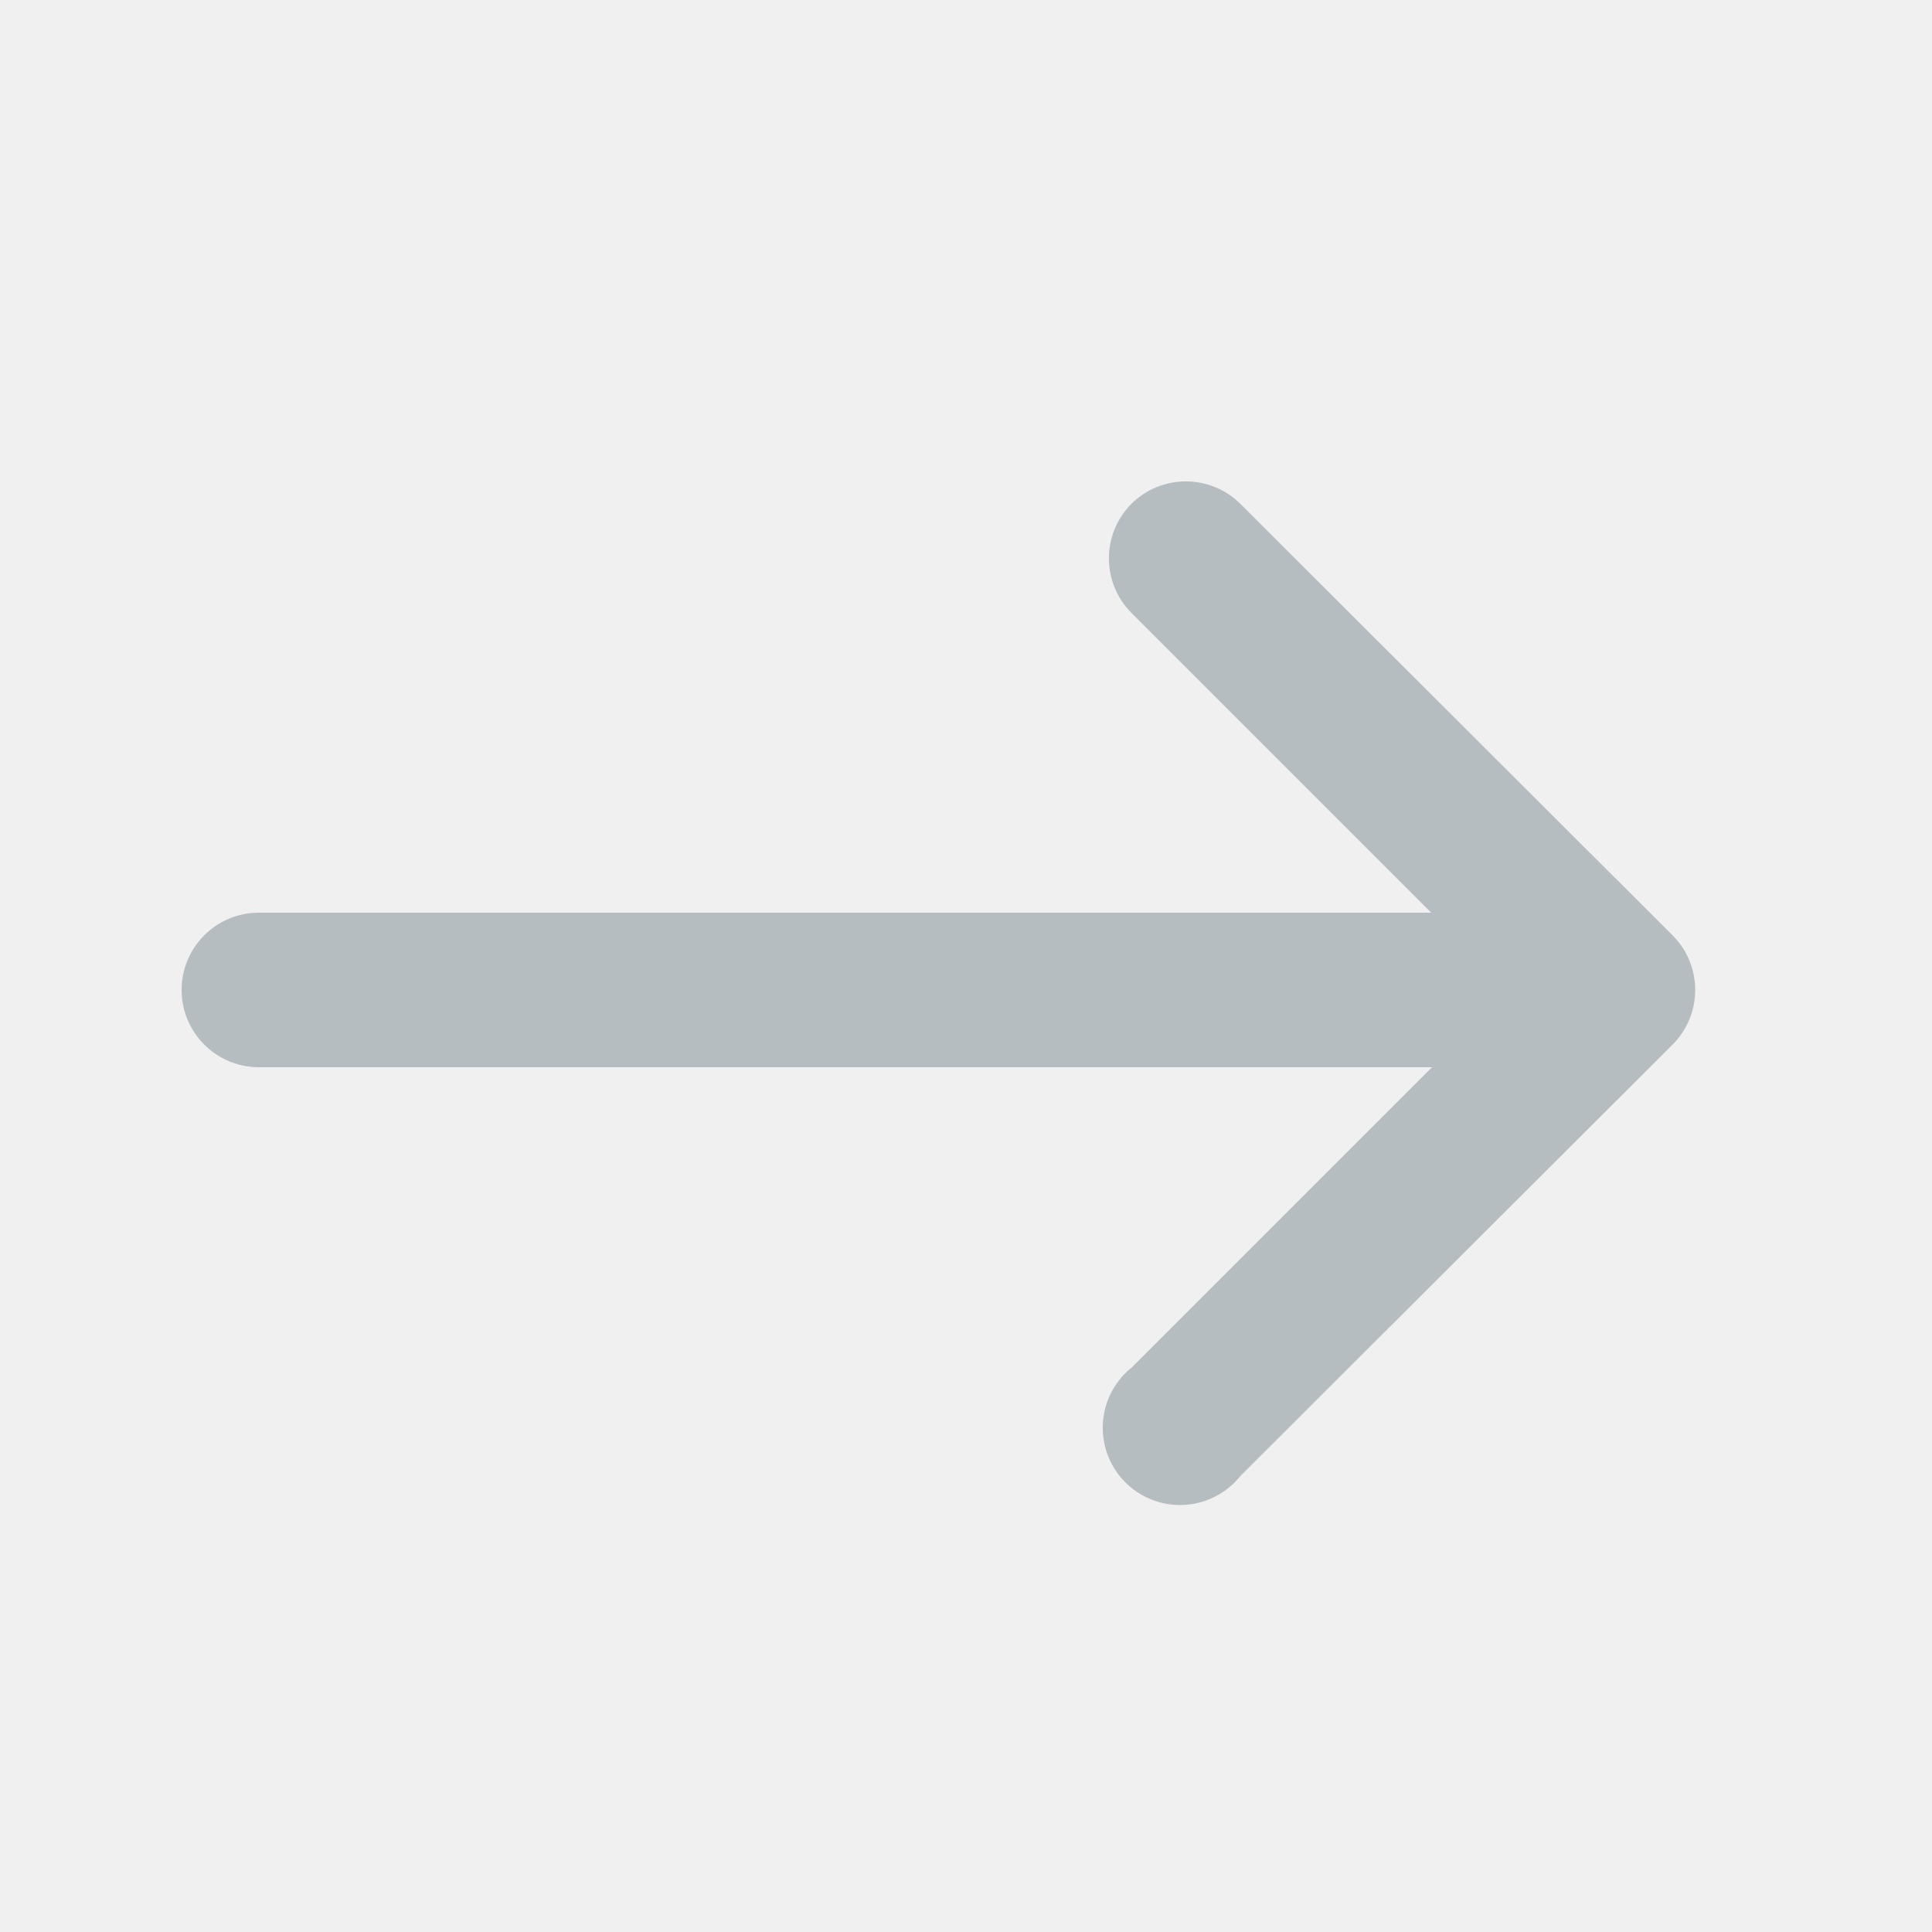
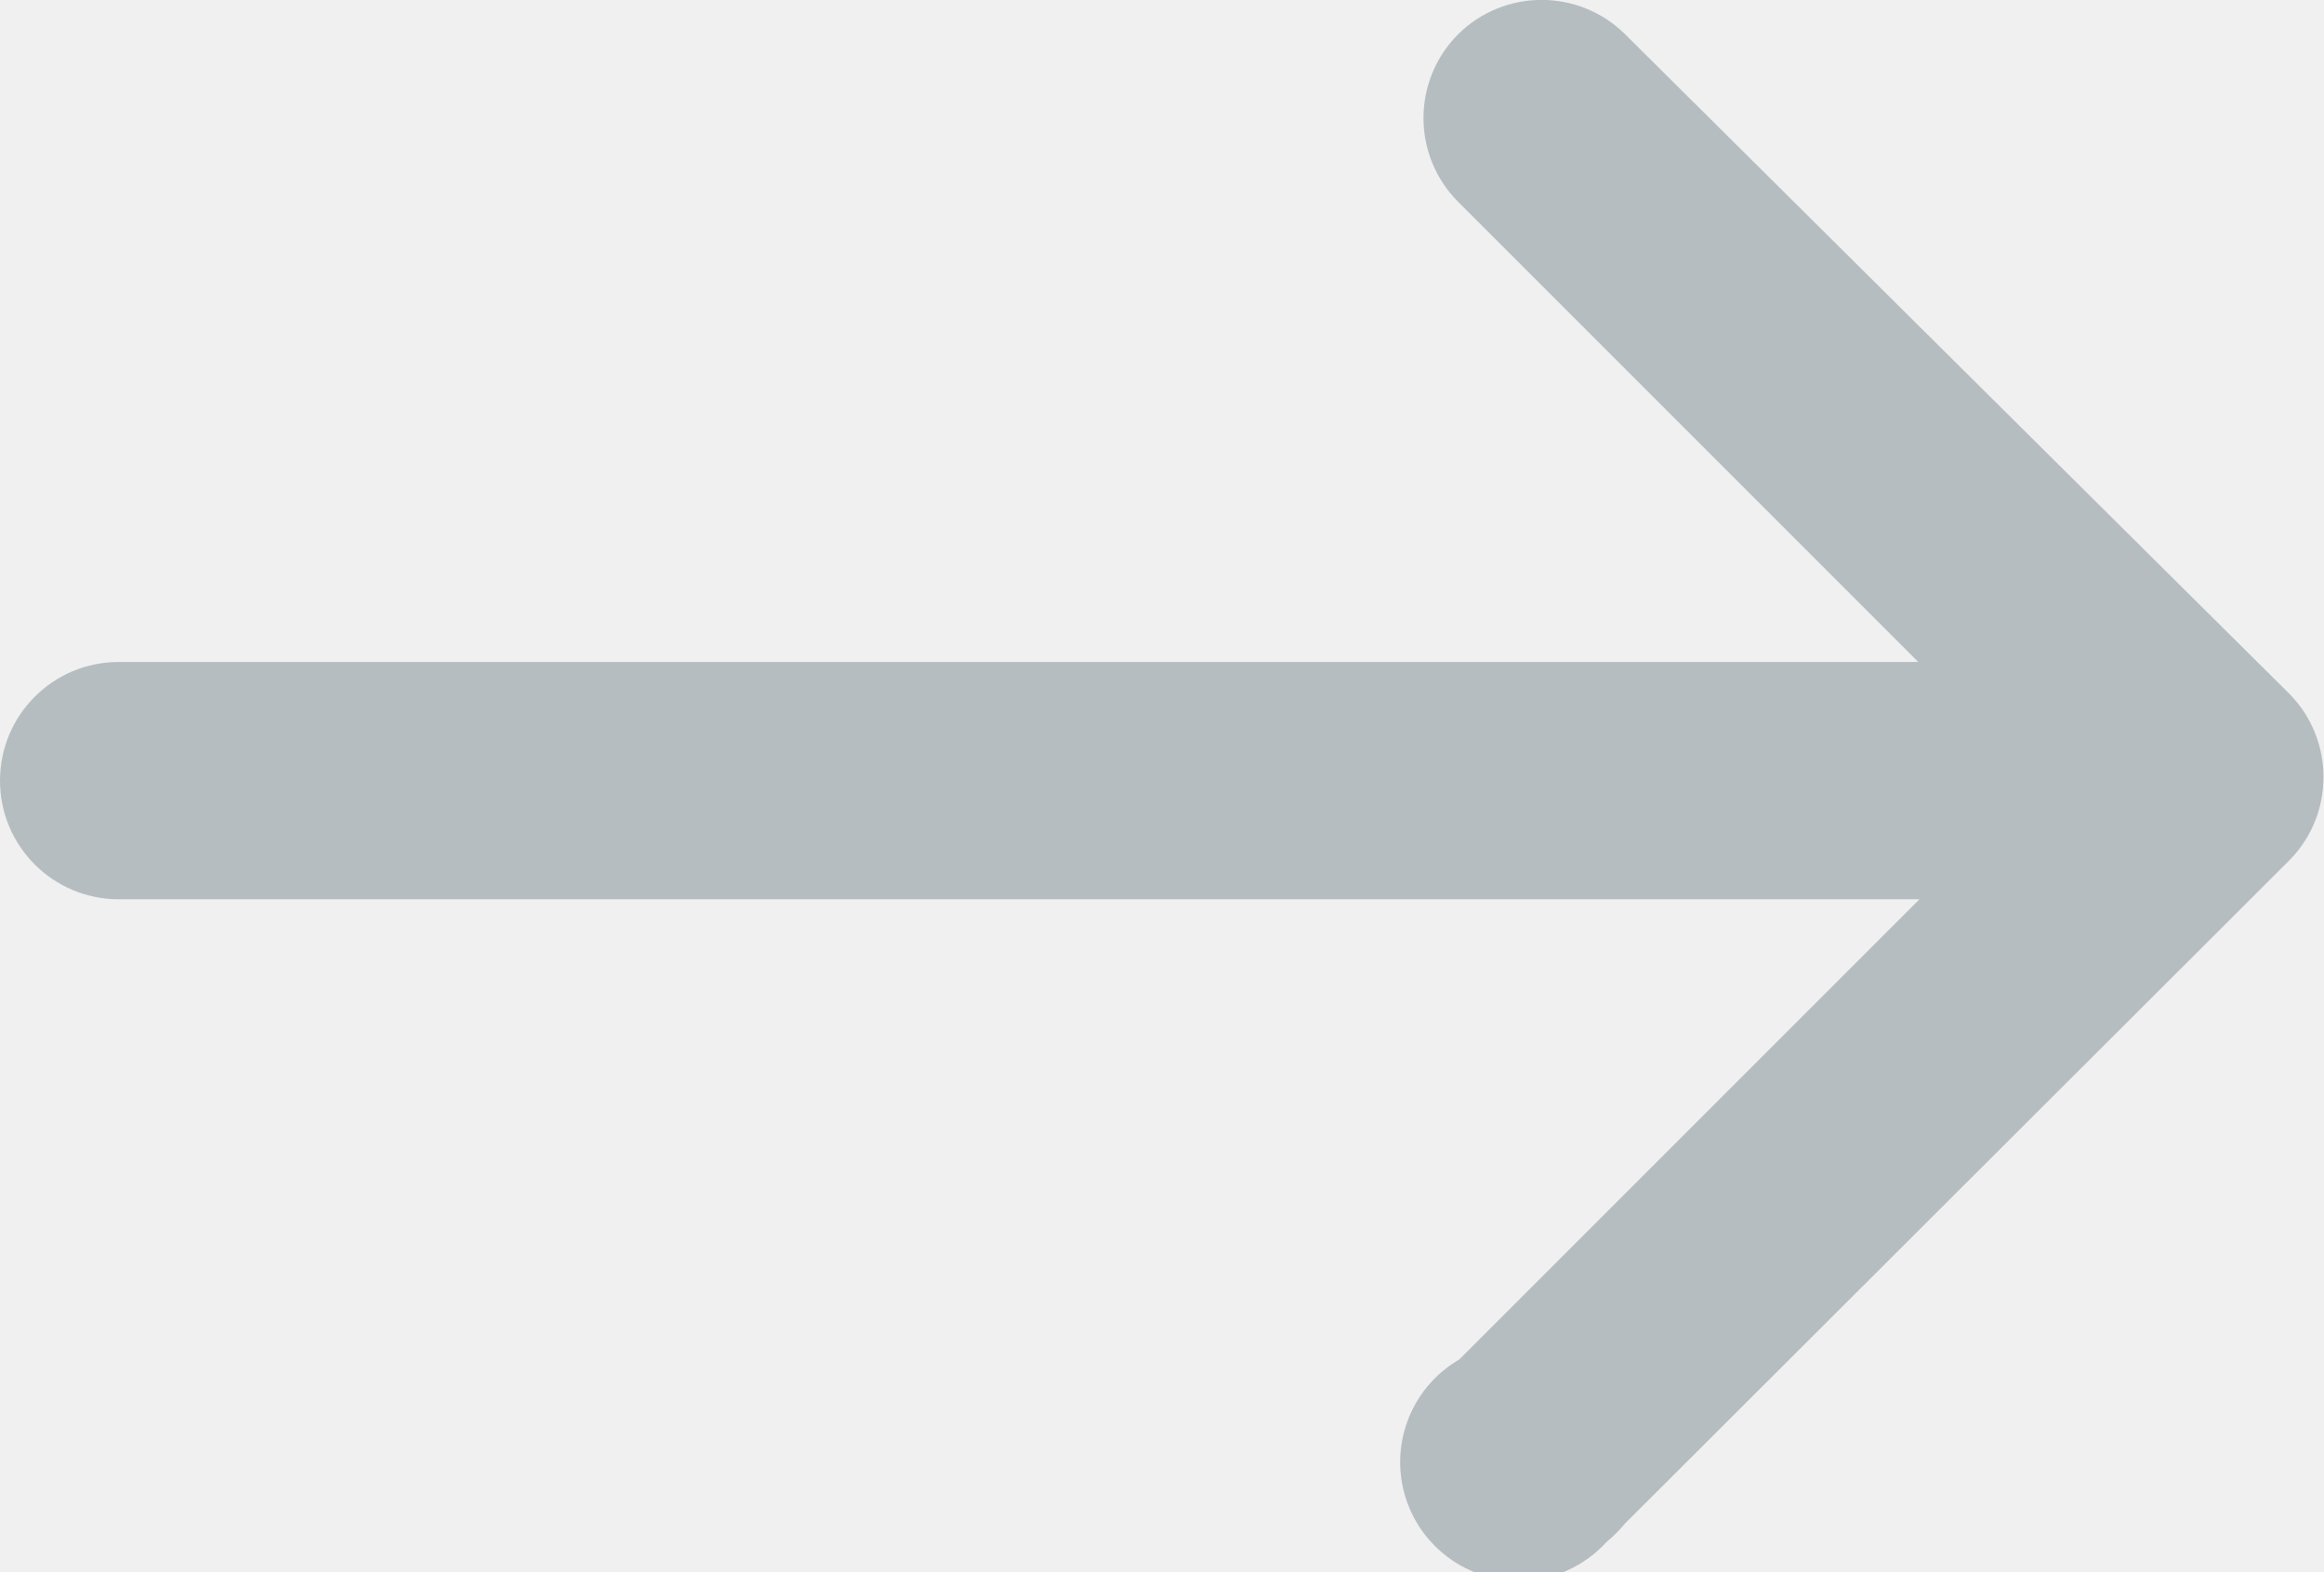
- <svg xmlns="http://www.w3.org/2000/svg" width="25" height="25" fill="none">
-   <g clip-path="url(#a)">
-     <path d="M14.64 6.52a1 1 0 0 0 0 1.41l3.88 3.88H3.35a1 1 0 0 0-1 1 1 1 0 0 0 1 1h15.18l-3.88 3.88a1 1 0 1 0 1.4 1.41l5.6-5.59a1 1 0 0 0 0-1.4l-5.6-5.59a1 1 0 0 0-1.41 0Z" fill="#B6BDC0" />
-   </g>
+ <svg xmlns="http://www.w3.org/2000/svg" viewBox="0 0 19.59 13.25">
  <defs>
-     <clipPath id="a">
-       <path fill="#fff" transform="translate(.35 .81)" d="M0 0h24v24H0z" />
-     </clipPath>
+     <style>.a{fill:#b6bdc0;}</style>
  </defs>
+   <path class="a" d="M12.29.29a1,1,0,0,0,0,1.41l3.88,3.88H1a1,1,0,0,0,0,2H16.18L12.3,11.46A1,1,0,1,0,13.54,13a1.21,1.21,0,0,0,.16-.16l5.6-5.59a1,1,0,0,0,0-1.4L13.7.29A1,1,0,0,0,12.29.29Z" />
</svg>
